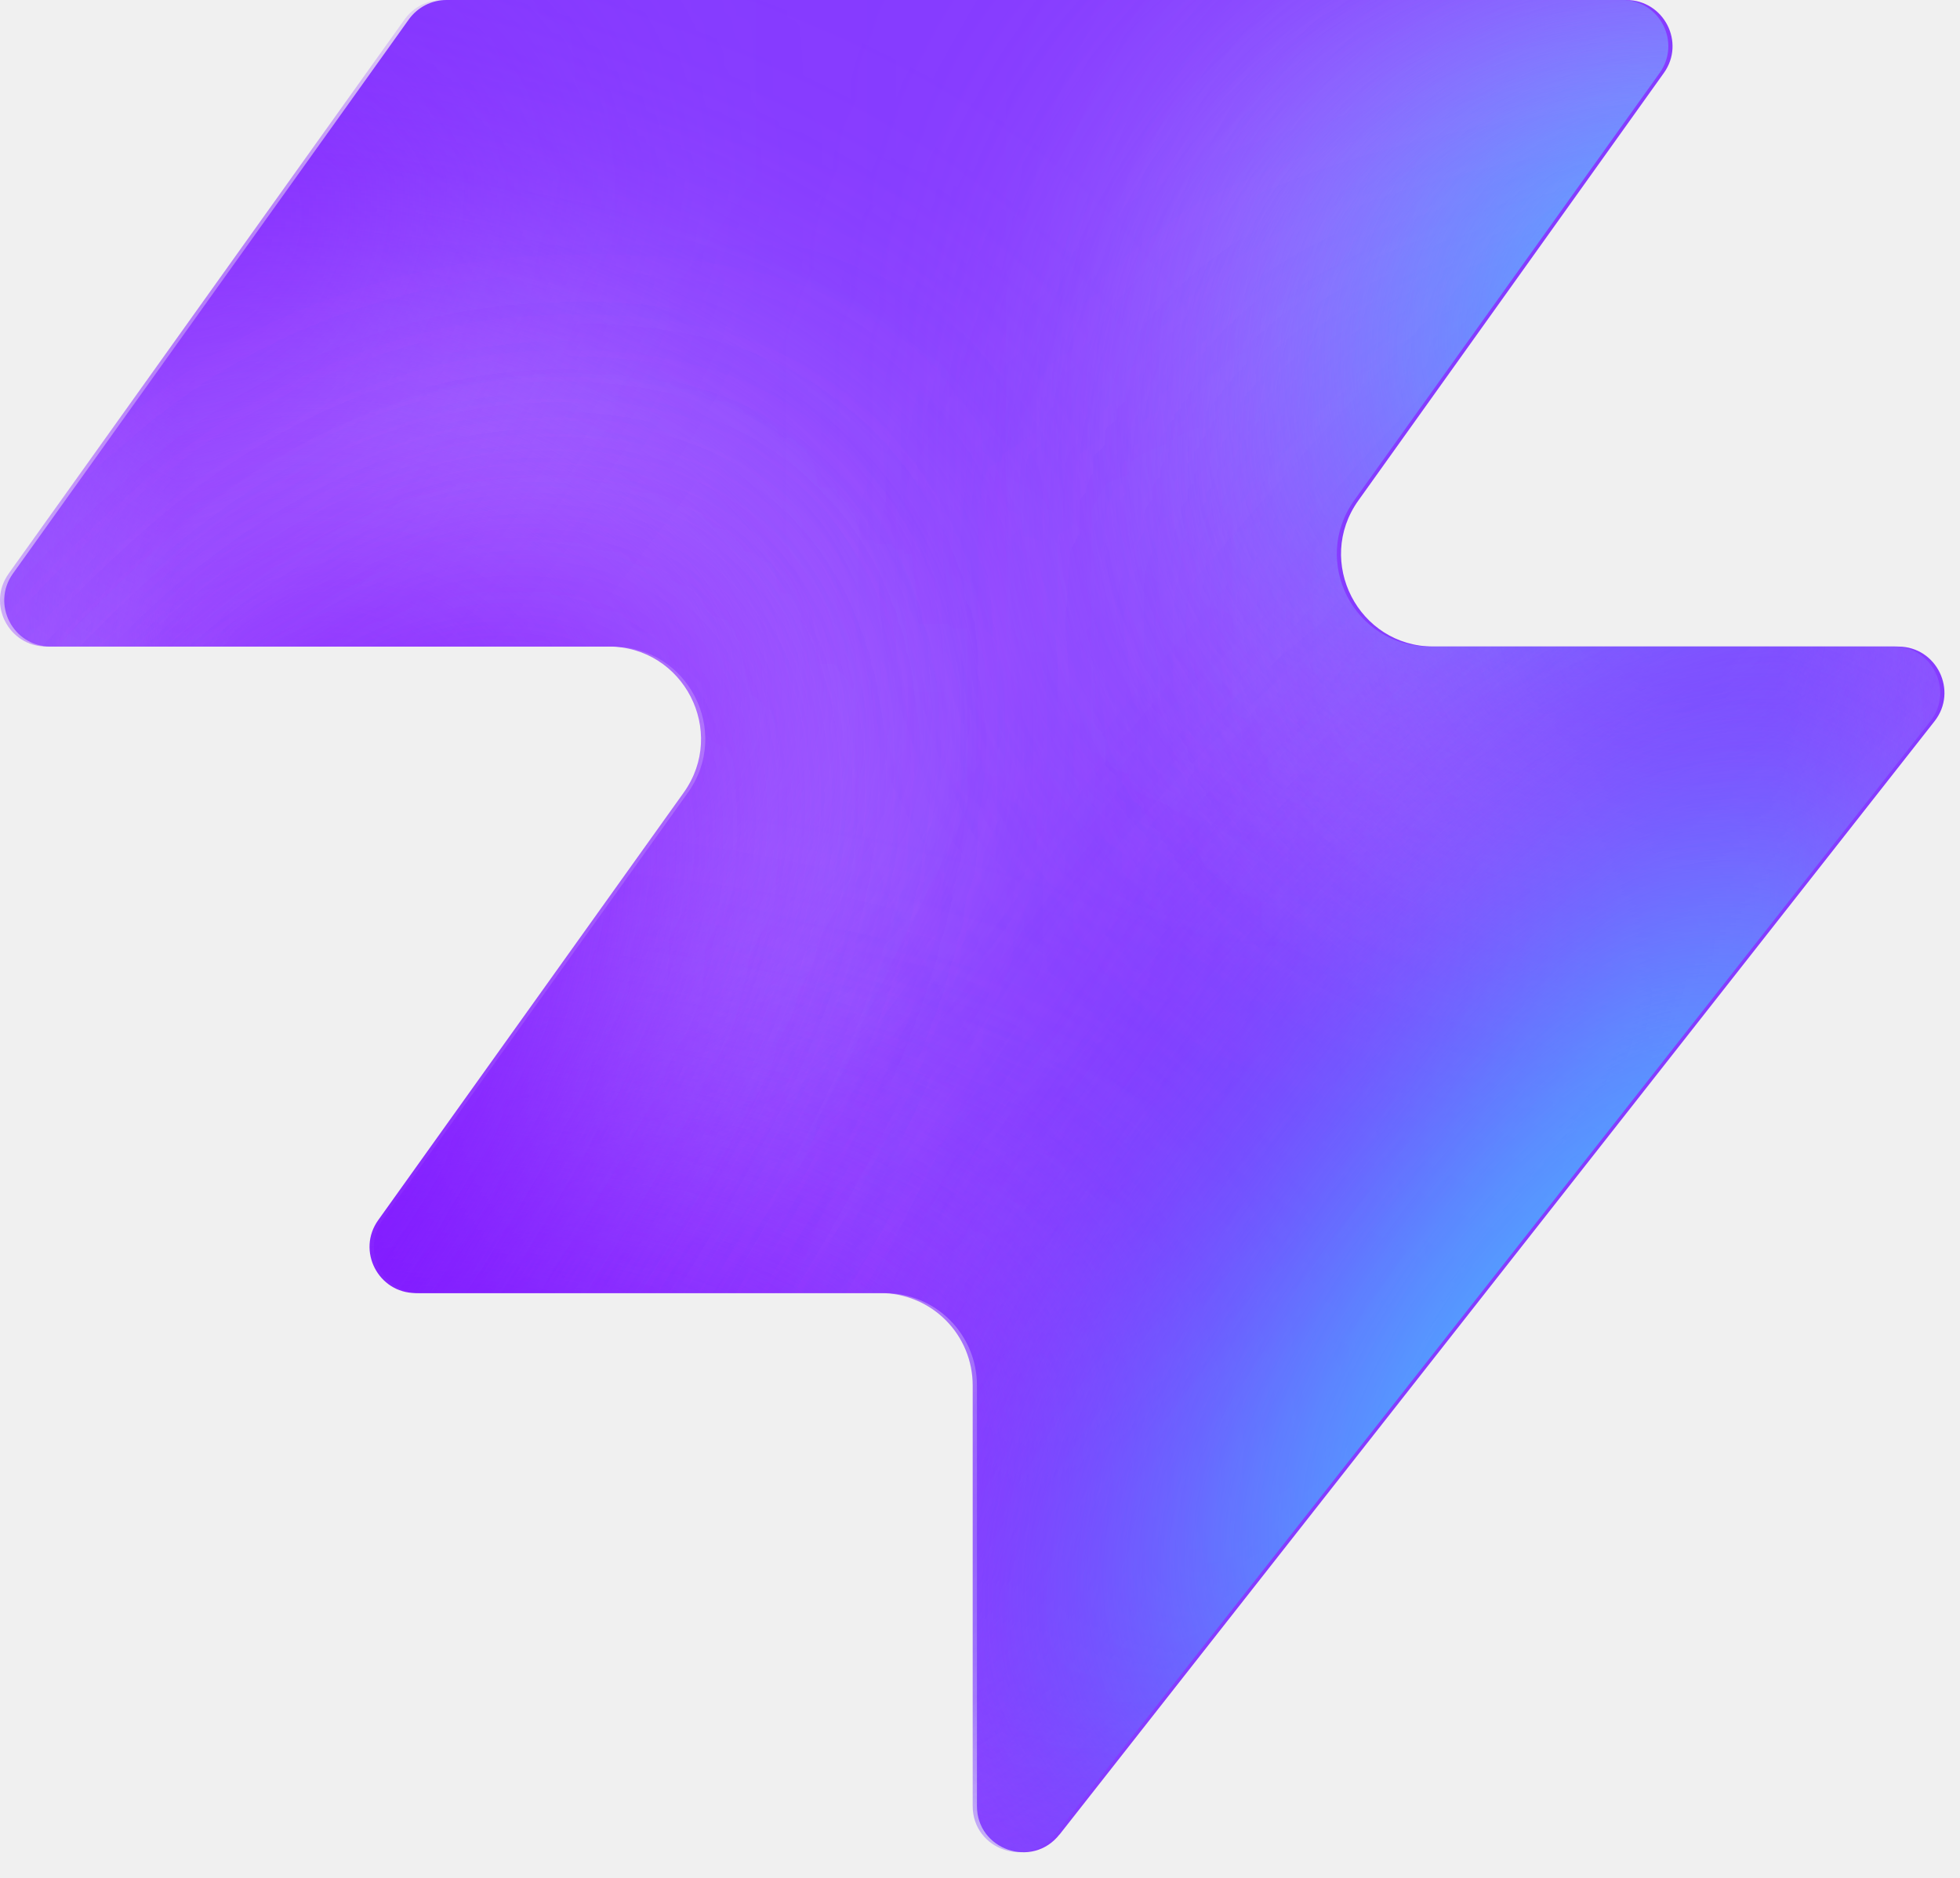
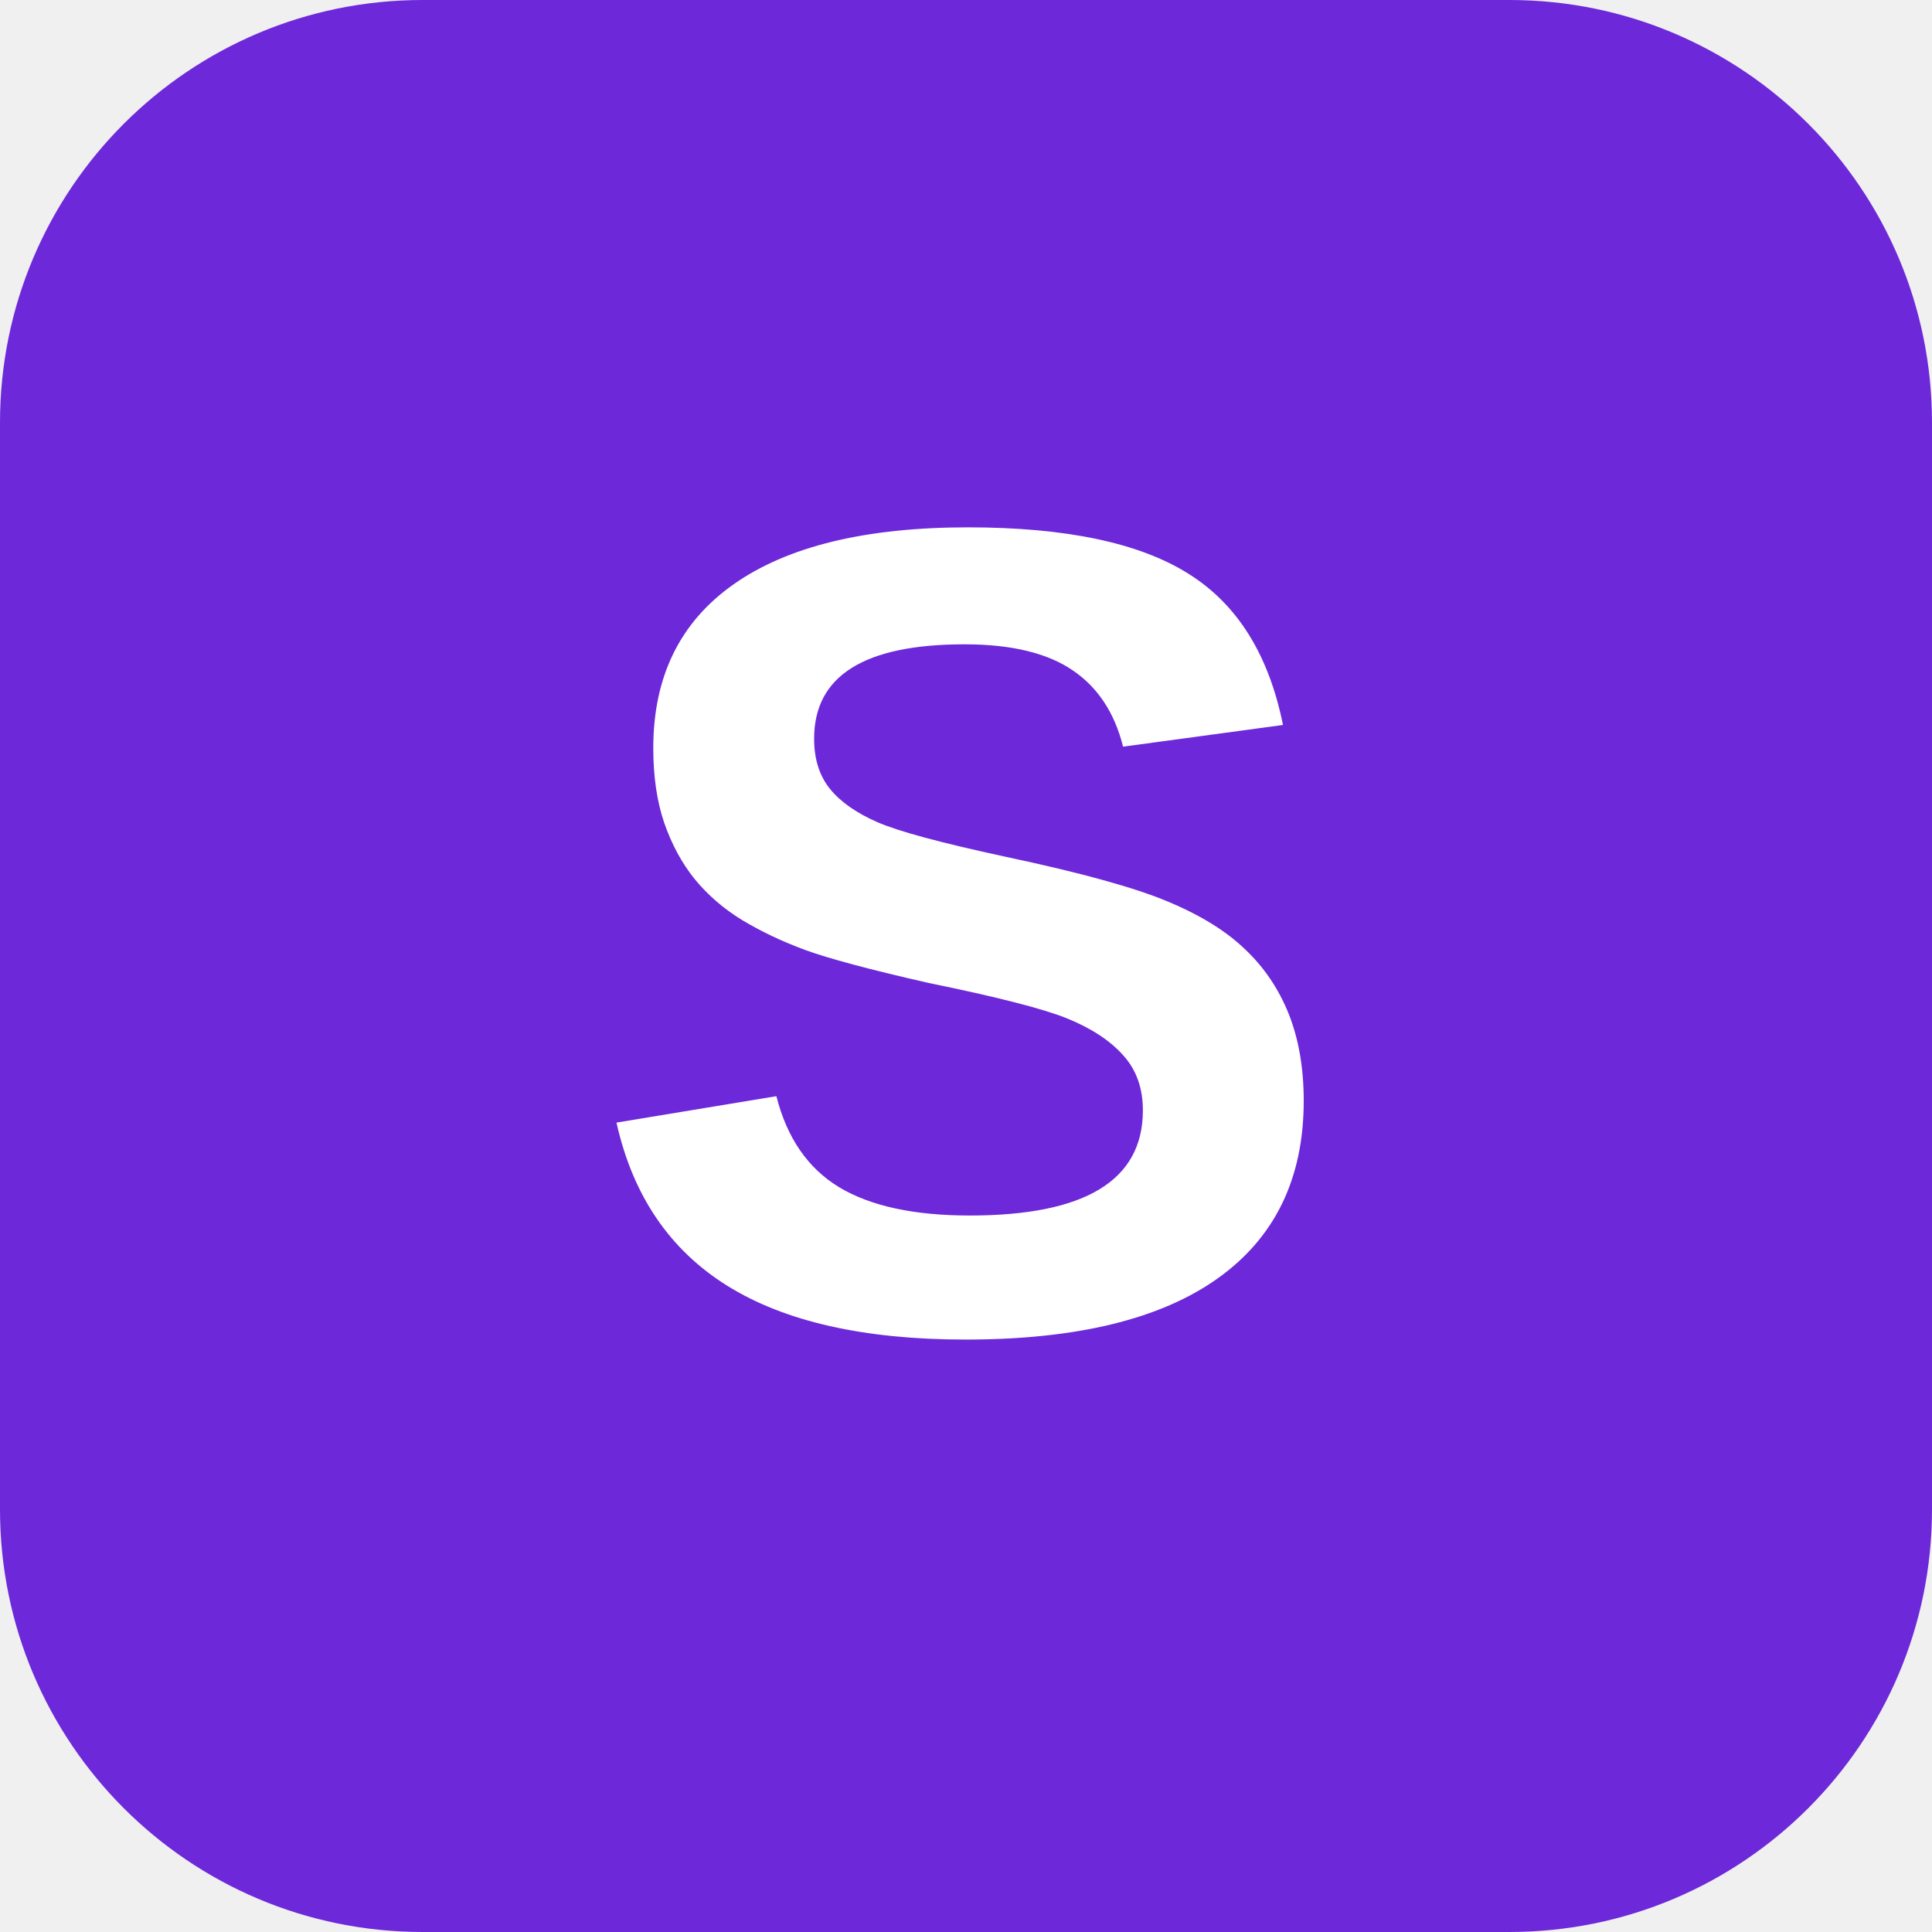
- <svg xmlns="http://www.w3.org/2000/svg" width="48" height="46" fill="none" viewBox="0 0 48 46">
-   <path fill="#863bff" d="M25.946 44.938c-.664.845-2.021.375-2.021-.698V33.937a2.26 2.26 0 0 0-2.262-2.262H10.287c-.92 0-1.456-1.04-.92-1.788l7.48-10.471c1.07-1.497 0-3.578-1.842-3.578H1.237c-.92 0-1.456-1.04-.92-1.788L10.013.474c.214-.297.556-.474.92-.474h28.894c.92 0 1.456 1.04.92 1.788l-7.48 10.471c-1.07 1.498 0 3.579 1.842 3.579h11.377c.943 0 1.473 1.088.89 1.83L25.947 44.94z" style="fill:#863bff;fill:color(display-p3 .525 .23 1);fill-opacity:1" />
-   <mask id="a" width="48" height="46" x="0" y="0" maskUnits="userSpaceOnUse" style="mask-type:alpha">
-     <path fill="#000" d="M25.842 44.938c-.664.844-2.021.375-2.021-.698V33.937a2.26 2.26 0 0 0-2.262-2.262H10.183c-.92 0-1.456-1.04-.92-1.788l7.48-10.471c1.07-1.498 0-3.579-1.842-3.579H1.133c-.92 0-1.456-1.04-.92-1.787L9.91.473c.214-.297.556-.474.92-.474h28.894c.92 0 1.456 1.04.92 1.788l-7.48 10.471c-1.07 1.498 0 3.578 1.842 3.578h11.377c.943 0 1.473 1.088.89 1.832L25.843 44.94z" style="fill:#000;fill-opacity:1" />
-   </mask>
-   <g mask="url(#a)">
-     <g filter="url(#b)">
-       <ellipse cx="5.508" cy="14.704" fill="#ede6ff" rx="5.508" ry="14.704" style="fill:#ede6ff;fill:color(display-p3 .927 .903 1);fill-opacity:1" transform="matrix(.00324 1 1 -.00324 -4.47 31.516)" />
-     </g>
-     <g filter="url(#c)">
-       <ellipse cx="10.399" cy="29.851" fill="#ede6ff" rx="10.399" ry="29.851" style="fill:#ede6ff;fill:color(display-p3 .927 .903 1);fill-opacity:1" transform="matrix(.00324 1 1 -.00324 -39.328 7.883)" />
-     </g>
-     <g filter="url(#d)">
-       <ellipse cx="5.508" cy="30.487" fill="#7e14ff" rx="5.508" ry="30.487" style="fill:#7e14ff;fill:color(display-p3 .492 .077 1);fill-opacity:1" transform="rotate(89.814 -25.913 -14.639)scale(1 -1)" />
-     </g>
-     <g filter="url(#e)">
-       <ellipse cx="5.508" cy="30.599" fill="#7e14ff" rx="5.508" ry="30.599" style="fill:#7e14ff;fill:color(display-p3 .492 .077 1);fill-opacity:1" transform="rotate(89.814 -32.644 -3.334)scale(1 -1)" />
-     </g>
-     <g filter="url(#f)">
-       <ellipse cx="5.508" cy="30.599" fill="#7e14ff" rx="5.508" ry="30.599" style="fill:#7e14ff;fill:color(display-p3 .492 .077 1);fill-opacity:1" transform="matrix(.00324 1 1 -.00324 -34.34 30.47)" />
-     </g>
-     <g filter="url(#g)">
-       <ellipse cx="14.072" cy="22.078" fill="#ede6ff" rx="14.072" ry="22.078" style="fill:#ede6ff;fill:color(display-p3 .927 .903 1);fill-opacity:1" transform="rotate(93.35 24.506 48.493)scale(-1 1)" />
-     </g>
-     <g filter="url(#h)">
-       <ellipse cx="3.47" cy="21.501" fill="#7e14ff" rx="3.47" ry="21.501" style="fill:#7e14ff;fill:color(display-p3 .492 .077 1);fill-opacity:1" transform="rotate(89.009 28.708 47.59)scale(-1 1)" />
-     </g>
-     <g filter="url(#i)">
-       <ellipse cx="3.47" cy="21.501" fill="#7e14ff" rx="3.47" ry="21.501" style="fill:#7e14ff;fill:color(display-p3 .492 .077 1);fill-opacity:1" transform="rotate(89.009 28.708 47.59)scale(-1 1)" />
-     </g>
-     <g filter="url(#j)">
-       <ellipse cx=".387" cy="8.972" fill="#7e14ff" rx="4.407" ry="29.108" style="fill:#7e14ff;fill:color(display-p3 .492 .077 1);fill-opacity:1" transform="rotate(39.51 .387 8.972)" />
-     </g>
-     <g filter="url(#k)">
-       <ellipse cx="47.523" cy="-6.092" fill="#7e14ff" rx="4.407" ry="29.108" style="fill:#7e14ff;fill:color(display-p3 .492 .077 1);fill-opacity:1" transform="rotate(37.892 47.523 -6.092)" />
-     </g>
-     <g filter="url(#l)">
-       <ellipse cx="41.412" cy="6.333" fill="#47bfff" rx="5.971" ry="9.665" style="fill:#47bfff;fill:color(display-p3 .28 .748 1);fill-opacity:1" transform="rotate(37.892 41.412 6.333)" />
-     </g>
-     <g filter="url(#m)">
-       <ellipse cx="-1.879" cy="38.332" fill="#7e14ff" rx="4.407" ry="29.108" style="fill:#7e14ff;fill:color(display-p3 .492 .077 1);fill-opacity:1" transform="rotate(37.892 -1.88 38.332)" />
-     </g>
-     <g filter="url(#n)">
-       <ellipse cx="-1.879" cy="38.332" fill="#7e14ff" rx="4.407" ry="29.108" style="fill:#7e14ff;fill:color(display-p3 .492 .077 1);fill-opacity:1" transform="rotate(37.892 -1.88 38.332)" />
-     </g>
-     <g filter="url(#o)">
-       <ellipse cx="35.651" cy="29.907" fill="#7e14ff" rx="4.407" ry="29.108" style="fill:#7e14ff;fill:color(display-p3 .492 .077 1);fill-opacity:1" transform="rotate(37.892 35.651 29.907)" />
-     </g>
-     <g filter="url(#p)">
-       <ellipse cx="38.418" cy="32.4" fill="#47bfff" rx="5.971" ry="15.297" style="fill:#47bfff;fill:color(display-p3 .28 .748 1);fill-opacity:1" transform="rotate(37.892 38.418 32.4)" />
-     </g>
-   </g>
-   <defs>
-     <filter id="b" width="60.045" height="41.654" x="-19.77" y="16.149" color-interpolation-filters="sRGB" filterUnits="userSpaceOnUse">
-       <feFlood flood-opacity="0" result="BackgroundImageFix" />
-       <feBlend in="SourceGraphic" in2="BackgroundImageFix" result="shape" />
-       <feGaussianBlur result="effect1_foregroundBlur_2002_17158" stdDeviation="7.659" />
-     </filter>
-     <filter id="c" width="90.34" height="51.437" x="-54.613" y="-7.533" color-interpolation-filters="sRGB" filterUnits="userSpaceOnUse">
-       <feFlood flood-opacity="0" result="BackgroundImageFix" />
-       <feBlend in="SourceGraphic" in2="BackgroundImageFix" result="shape" />
-       <feGaussianBlur result="effect1_foregroundBlur_2002_17158" stdDeviation="7.659" />
-     </filter>
-     <filter id="d" width="79.355" height="29.4" x="-49.64" y="2.03" color-interpolation-filters="sRGB" filterUnits="userSpaceOnUse">
-       <feFlood flood-opacity="0" result="BackgroundImageFix" />
-       <feBlend in="SourceGraphic" in2="BackgroundImageFix" result="shape" />
-       <feGaussianBlur result="effect1_foregroundBlur_2002_17158" stdDeviation="4.596" />
-     </filter>
-     <filter id="e" width="79.579" height="29.4" x="-45.045" y="20.029" color-interpolation-filters="sRGB" filterUnits="userSpaceOnUse">
-       <feFlood flood-opacity="0" result="BackgroundImageFix" />
-       <feBlend in="SourceGraphic" in2="BackgroundImageFix" result="shape" />
-       <feGaussianBlur result="effect1_foregroundBlur_2002_17158" stdDeviation="4.596" />
-     </filter>
-     <filter id="f" width="79.579" height="29.4" x="-43.513" y="21.178" color-interpolation-filters="sRGB" filterUnits="userSpaceOnUse">
-       <feFlood flood-opacity="0" result="BackgroundImageFix" />
-       <feBlend in="SourceGraphic" in2="BackgroundImageFix" result="shape" />
-       <feGaussianBlur result="effect1_foregroundBlur_2002_17158" stdDeviation="4.596" />
-     </filter>
-     <filter id="g" width="74.749" height="58.852" x="15.756" y="-17.901" color-interpolation-filters="sRGB" filterUnits="userSpaceOnUse">
-       <feFlood flood-opacity="0" result="BackgroundImageFix" />
-       <feBlend in="SourceGraphic" in2="BackgroundImageFix" result="shape" />
-       <feGaussianBlur result="effect1_foregroundBlur_2002_17158" stdDeviation="7.659" />
-     </filter>
-     <filter id="h" width="61.377" height="25.362" x="23.548" y="2.284" color-interpolation-filters="sRGB" filterUnits="userSpaceOnUse">
-       <feFlood flood-opacity="0" result="BackgroundImageFix" />
-       <feBlend in="SourceGraphic" in2="BackgroundImageFix" result="shape" />
-       <feGaussianBlur result="effect1_foregroundBlur_2002_17158" stdDeviation="4.596" />
-     </filter>
-     <filter id="i" width="61.377" height="25.362" x="23.548" y="2.284" color-interpolation-filters="sRGB" filterUnits="userSpaceOnUse">
-       <feFlood flood-opacity="0" result="BackgroundImageFix" />
-       <feBlend in="SourceGraphic" in2="BackgroundImageFix" result="shape" />
-       <feGaussianBlur result="effect1_foregroundBlur_2002_17158" stdDeviation="4.596" />
-     </filter>
-     <filter id="j" width="56.045" height="63.649" x="-27.636" y="-22.853" color-interpolation-filters="sRGB" filterUnits="userSpaceOnUse">
-       <feFlood flood-opacity="0" result="BackgroundImageFix" />
-       <feBlend in="SourceGraphic" in2="BackgroundImageFix" result="shape" />
-       <feGaussianBlur result="effect1_foregroundBlur_2002_17158" stdDeviation="4.596" />
-     </filter>
-     <filter id="k" width="54.814" height="64.646" x="20.116" y="-38.415" color-interpolation-filters="sRGB" filterUnits="userSpaceOnUse">
-       <feFlood flood-opacity="0" result="BackgroundImageFix" />
-       <feBlend in="SourceGraphic" in2="BackgroundImageFix" result="shape" />
-       <feGaussianBlur result="effect1_foregroundBlur_2002_17158" stdDeviation="4.596" />
-     </filter>
-     <filter id="l" width="33.541" height="35.313" x="24.641" y="-11.323" color-interpolation-filters="sRGB" filterUnits="userSpaceOnUse">
-       <feFlood flood-opacity="0" result="BackgroundImageFix" />
-       <feBlend in="SourceGraphic" in2="BackgroundImageFix" result="shape" />
-       <feGaussianBlur result="effect1_foregroundBlur_2002_17158" stdDeviation="4.596" />
-     </filter>
-     <filter id="m" width="54.814" height="64.646" x="-29.286" y="6.009" color-interpolation-filters="sRGB" filterUnits="userSpaceOnUse">
-       <feFlood flood-opacity="0" result="BackgroundImageFix" />
-       <feBlend in="SourceGraphic" in2="BackgroundImageFix" result="shape" />
-       <feGaussianBlur result="effect1_foregroundBlur_2002_17158" stdDeviation="4.596" />
-     </filter>
-     <filter id="n" width="54.814" height="64.646" x="-29.286" y="6.009" color-interpolation-filters="sRGB" filterUnits="userSpaceOnUse">
-       <feFlood flood-opacity="0" result="BackgroundImageFix" />
-       <feBlend in="SourceGraphic" in2="BackgroundImageFix" result="shape" />
-       <feGaussianBlur result="effect1_foregroundBlur_2002_17158" stdDeviation="4.596" />
-     </filter>
-     <filter id="o" width="54.814" height="64.646" x="8.244" y="-2.416" color-interpolation-filters="sRGB" filterUnits="userSpaceOnUse">
-       <feFlood flood-opacity="0" result="BackgroundImageFix" />
-       <feBlend in="SourceGraphic" in2="BackgroundImageFix" result="shape" />
-       <feGaussianBlur result="effect1_foregroundBlur_2002_17158" stdDeviation="4.596" />
-     </filter>
-     <filter id="p" width="39.409" height="43.623" x="18.713" y="10.588" color-interpolation-filters="sRGB" filterUnits="userSpaceOnUse">
-       <feFlood flood-opacity="0" result="BackgroundImageFix" />
-       <feBlend in="SourceGraphic" in2="BackgroundImageFix" result="shape" />
-       <feGaussianBlur result="effect1_foregroundBlur_2002_17158" stdDeviation="4.596" />
-     </filter>
-   </defs>
+ <svg xmlns="http://www.w3.org/2000/svg" viewBox="0 0 64 64">
+   <rect width="64" height="64" rx="14" fill="#6d28d9" />
+   <text x="32" y="44" font-family="Arial, Helvetica, sans-serif" font-size="38" font-weight="800" text-anchor="middle" fill="#fff">S</text>
</svg>
